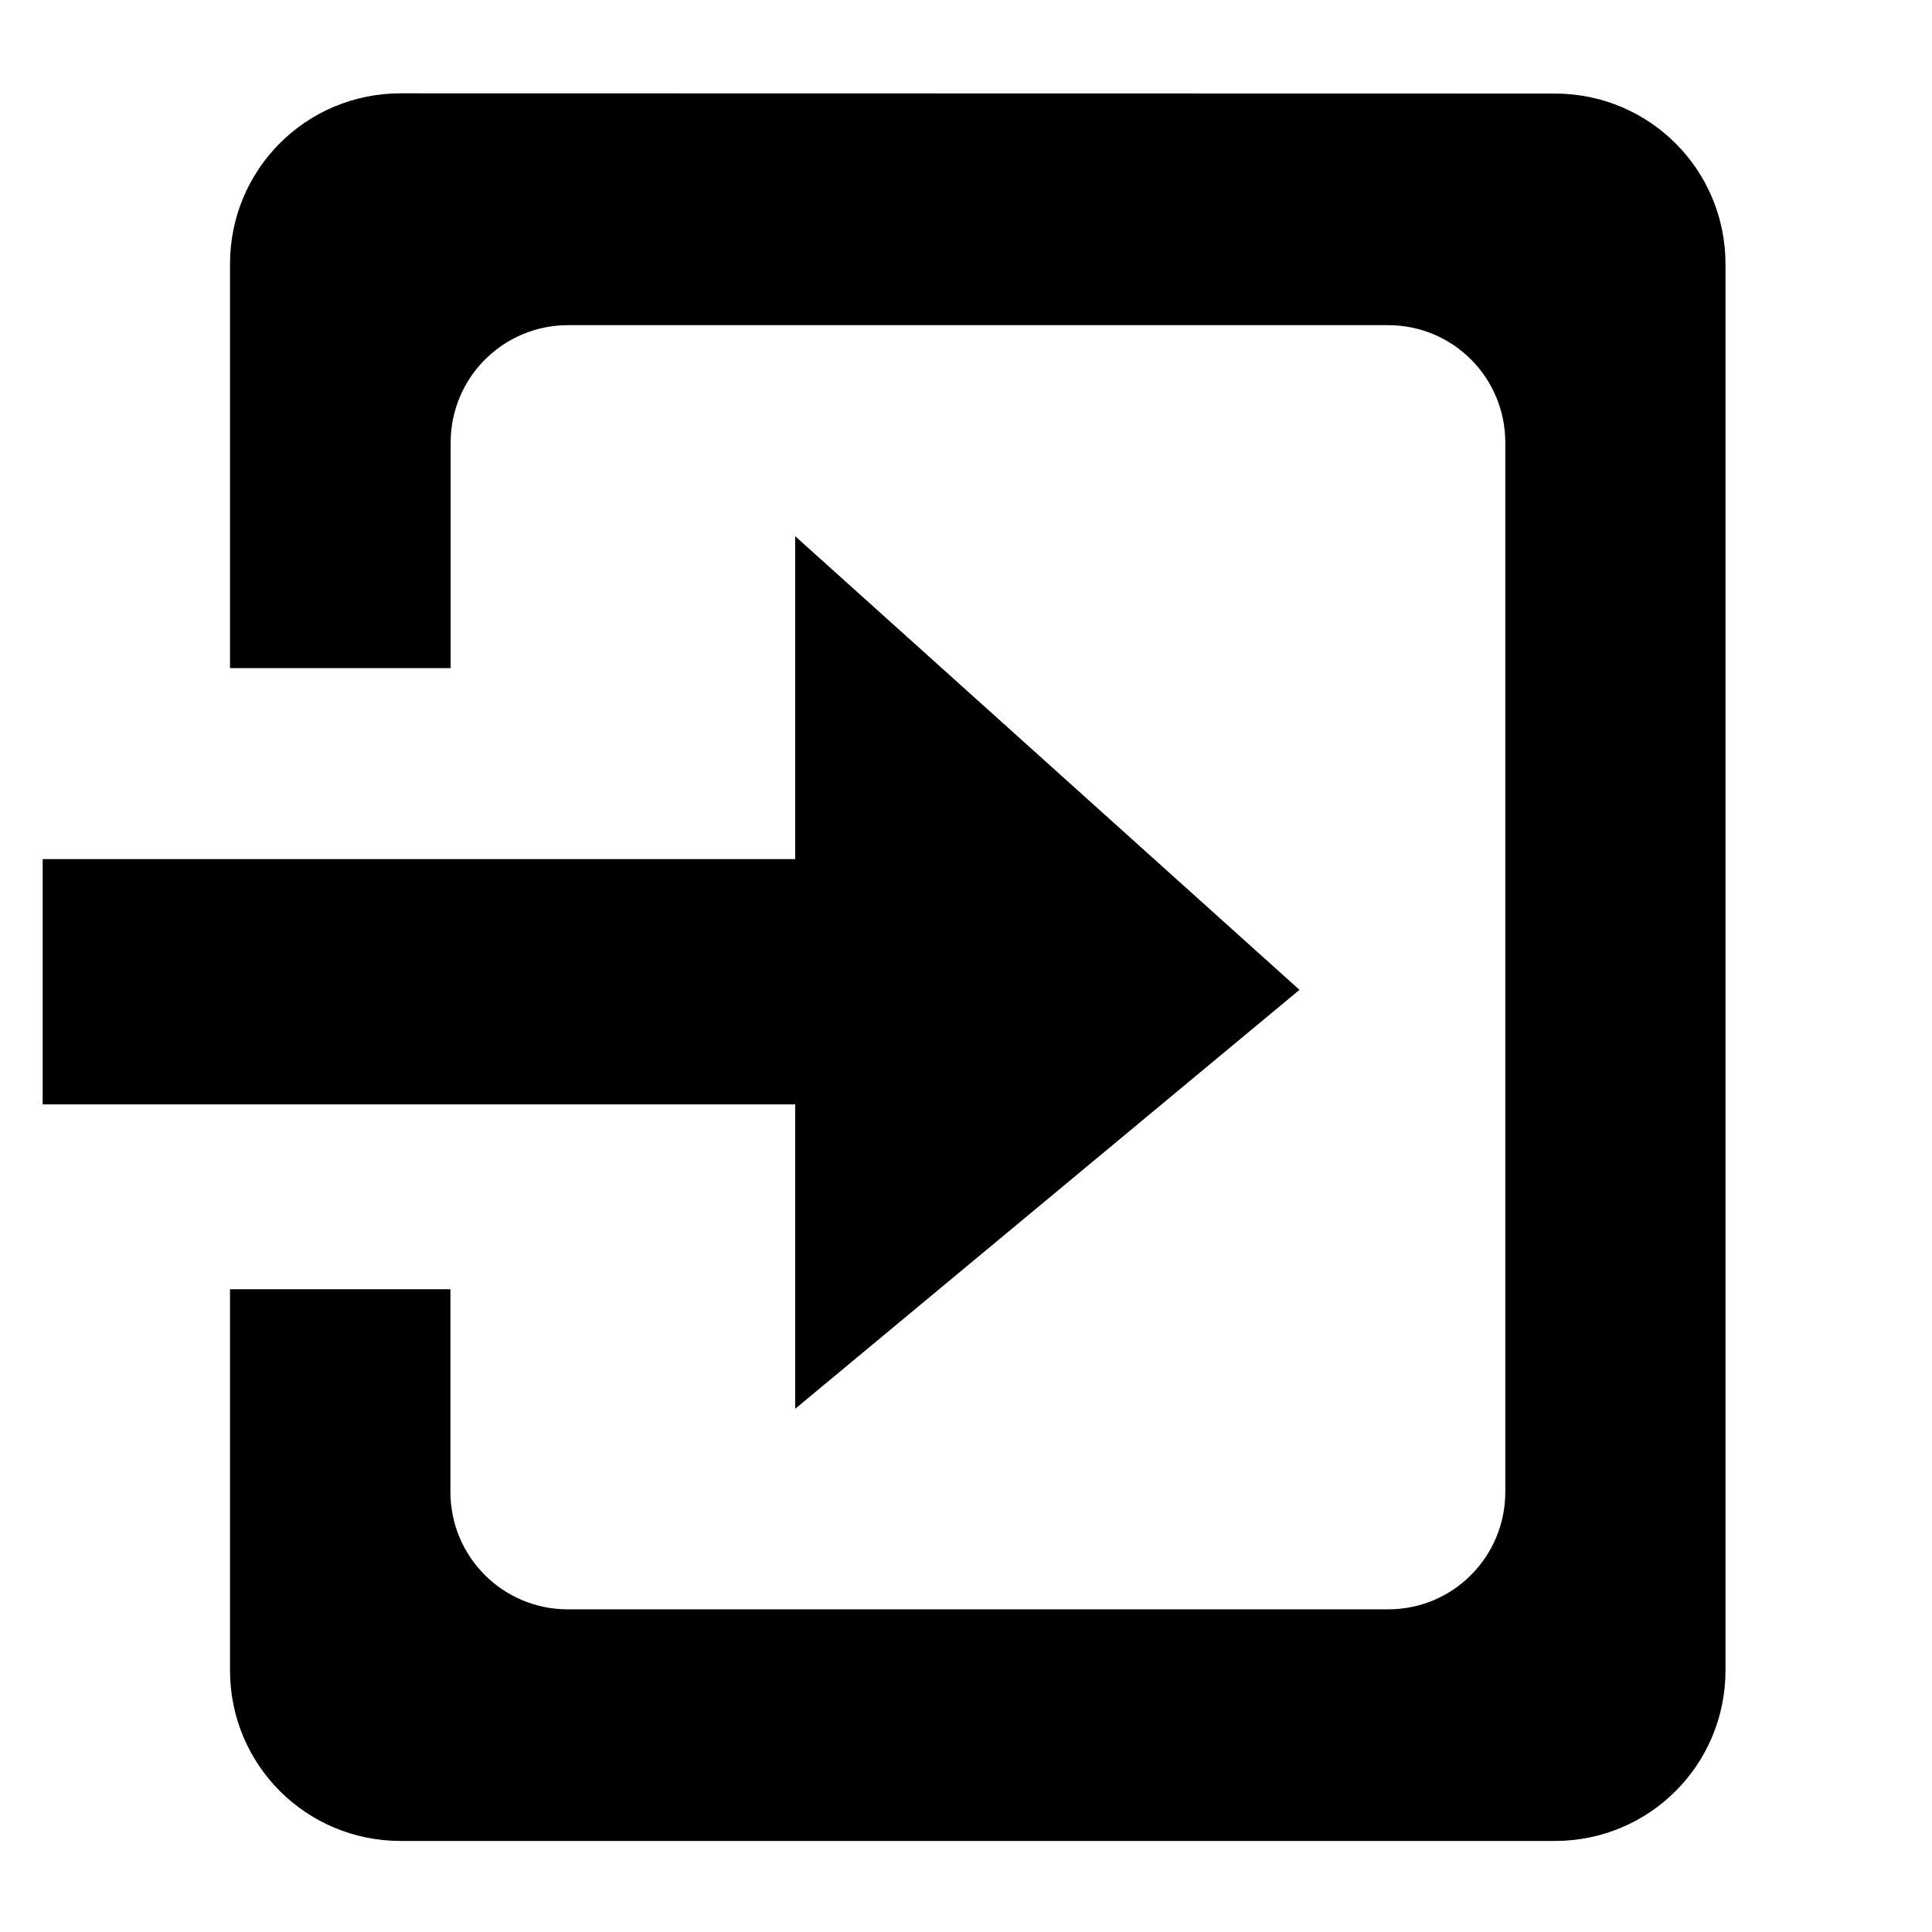
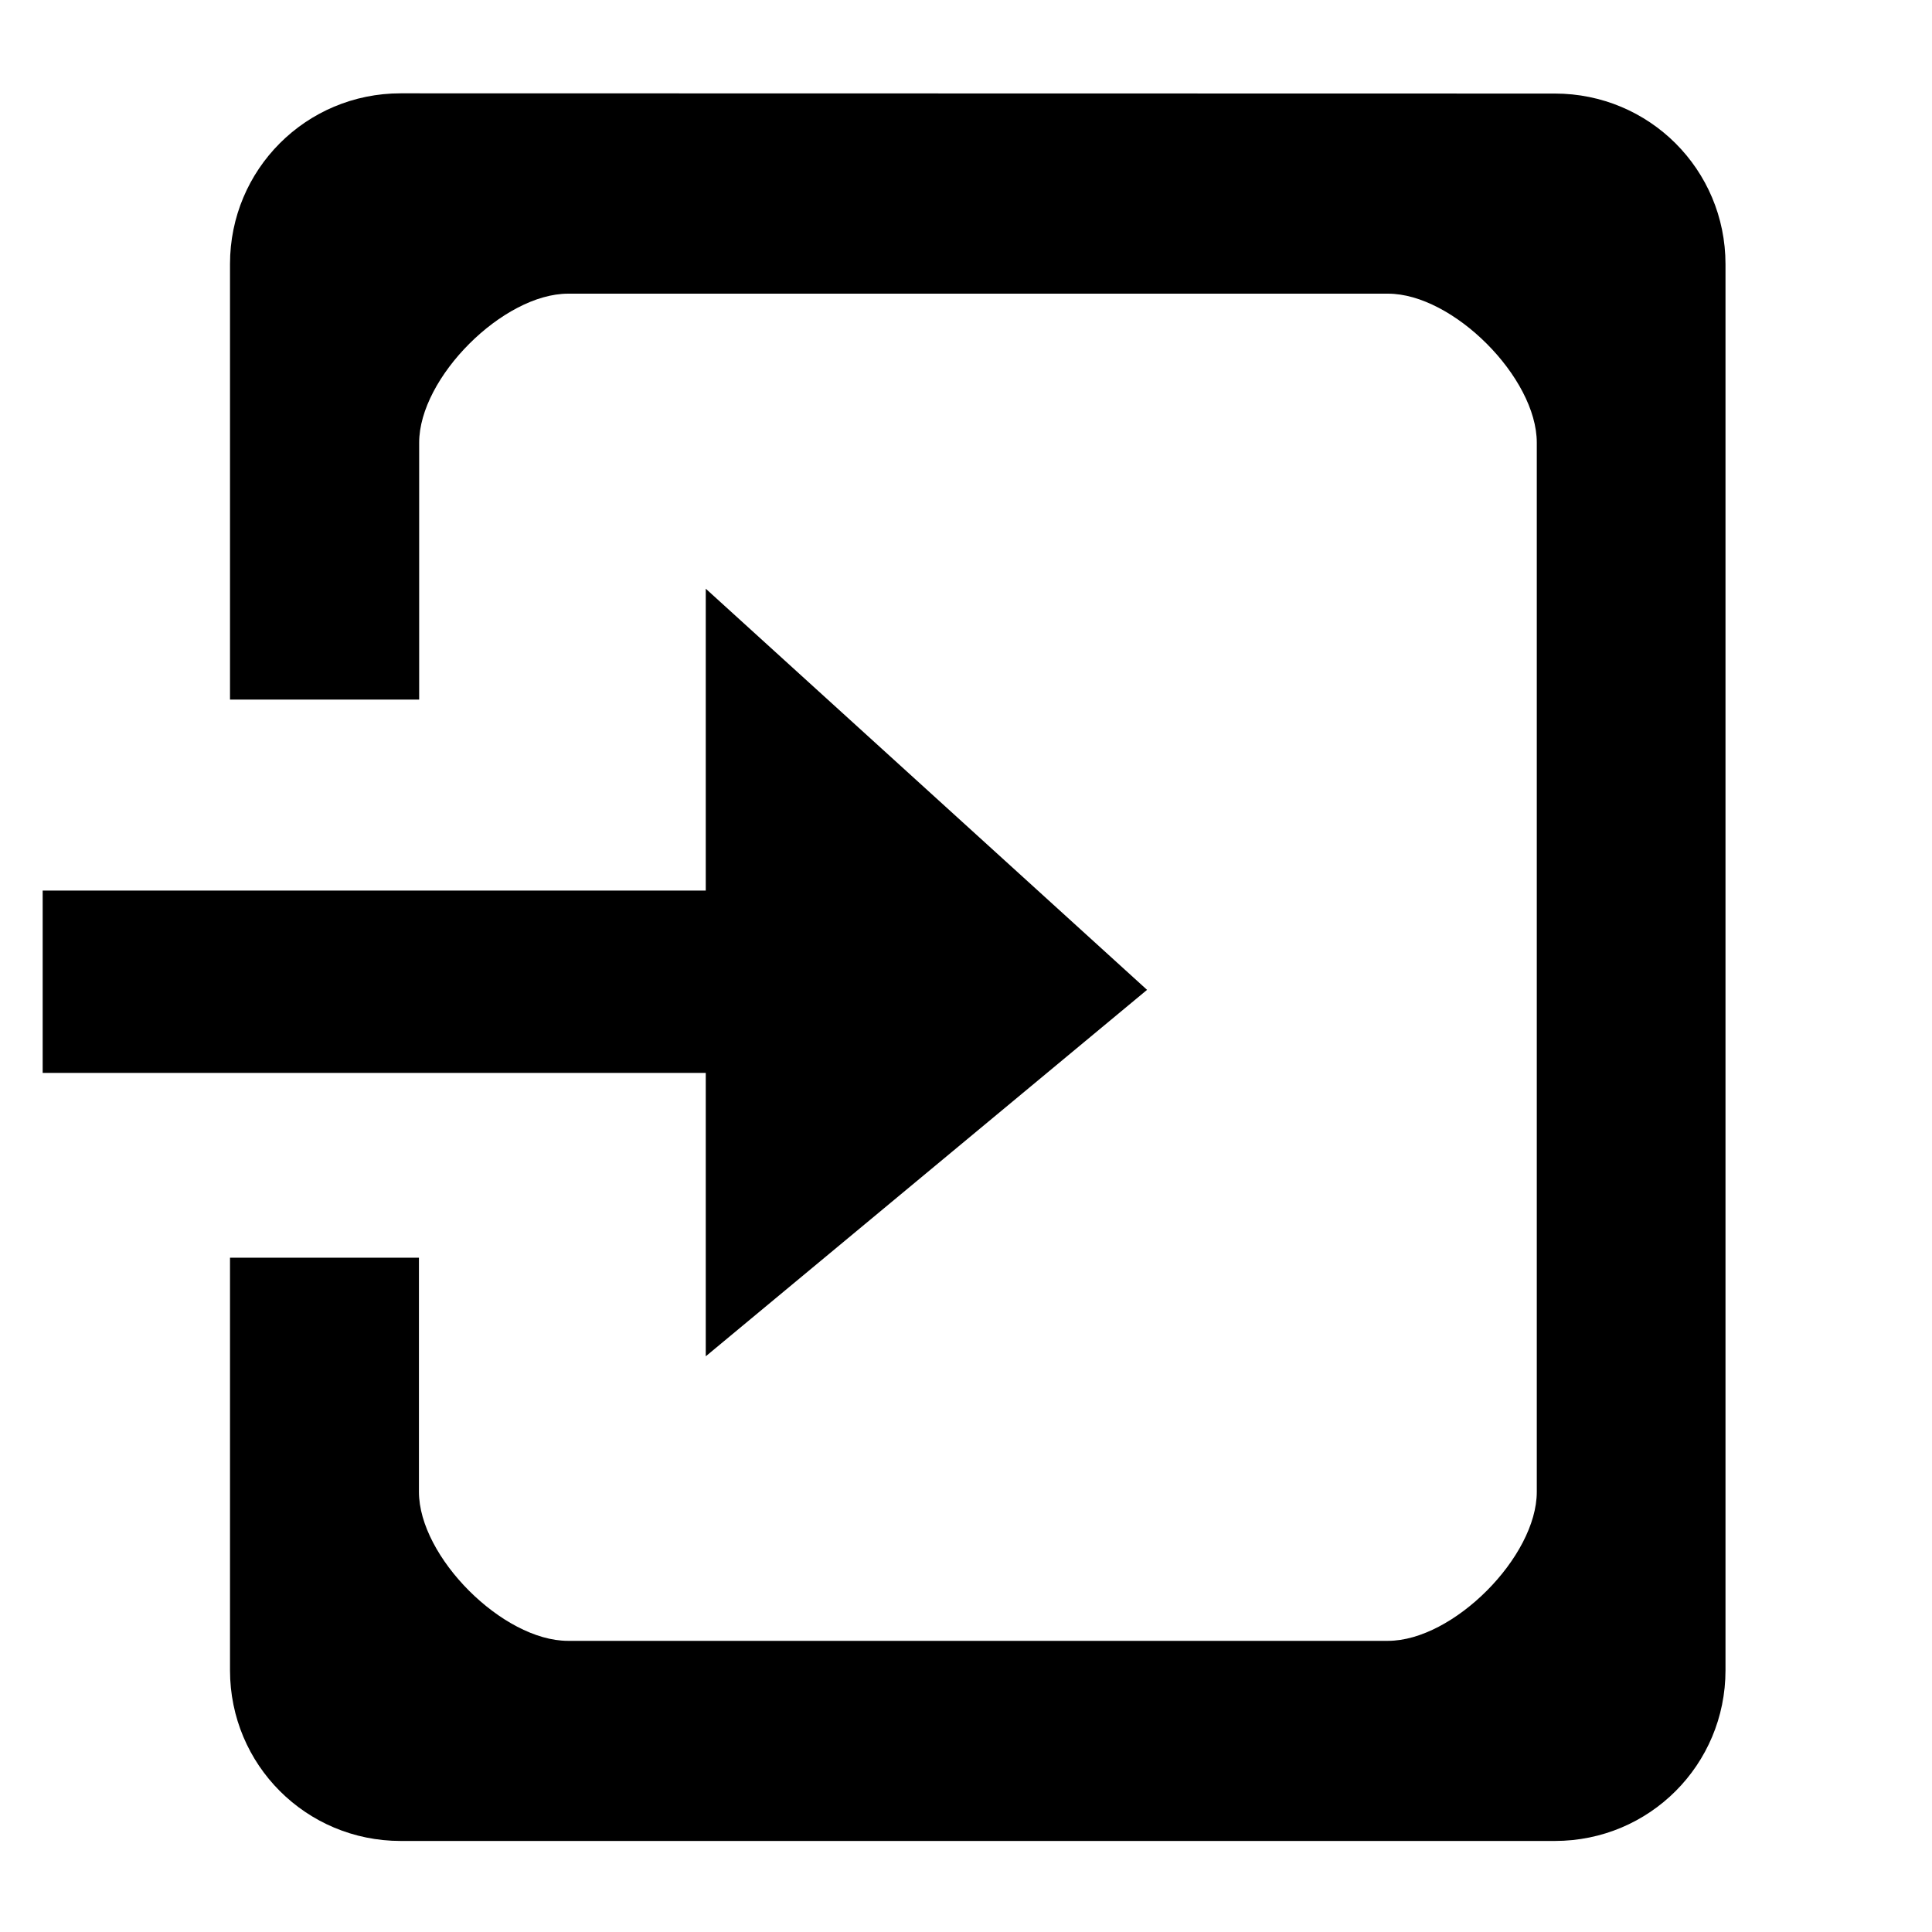
<svg xmlns="http://www.w3.org/2000/svg" width="32" height="32" viewBox="0 0 8.467 8.467" version="1.1" id="svg1" xml:space="preserve">
  <defs id="defs1" />
  <g id="layer2">
-     <path id="path19" style="display:inline;fill:#000000;fill-opacity:1;stroke:none;stroke-width:0.405" d="m 1.756,0.409 c -0.415,0 -0.748,0.334 -0.748,0.748 V 2.928 H 1.975 V 1.94 c 0,-0.285 0.23,-0.515 0.515,-0.515 h 3.593 c 0.285,0 0.514,0.23 0.514,0.515 v 4.598 c 0,0.285 -0.229,0.515 -0.514,0.515 H 2.489 c -0.285,0 -0.515,-0.23 -0.515,-0.515 V 5.65 H 1.008 v 1.67 c 0,0.415 0.334,0.748 0.748,0.748 h 5.058 c 0.415,0 0.748,-0.334 0.748,-0.748 V 1.158 c 0,-0.415 -0.334,-0.748 -0.748,-0.748 z M 3.485,2.35 V 3.765 H 0.187 V 4.84 H 3.485 v 1.334 l 2.21,-1.836 z" />
+     <path id="path19" style="display:inline;fill:#000000;fill-opacity:1;stroke:none;stroke-width:0.405" d="m 1.756,0.409 c -0.415,0 -0.748,0.334 -0.748,0.748 V 3.066 H 1.837 V 1.94 c 0,-0.285 0.368,-0.653 0.653,-0.653 h 3.593 c 0.285,0 0.652,0.368 0.652,0.653 v 4.598 c 0,0.285 -0.367,0.653 -0.652,0.653 H 2.489 c -0.285,0 -0.653,-0.368 -0.653,-0.653 V 5.512 H 1.008 v 1.808 c 0,0.415 0.334,0.748 0.748,0.748 h 5.058 c 0.415,0 0.748,-0.334 0.748,-0.748 V 1.158 c 0,-0.415 -0.334,-0.748 -0.748,-0.748 z M 3.093,2.58 V 3.903 H 0.187 V 4.702 H 3.093 v 1.242 l 1.934,-1.606 z" />
  </g>
</svg>
